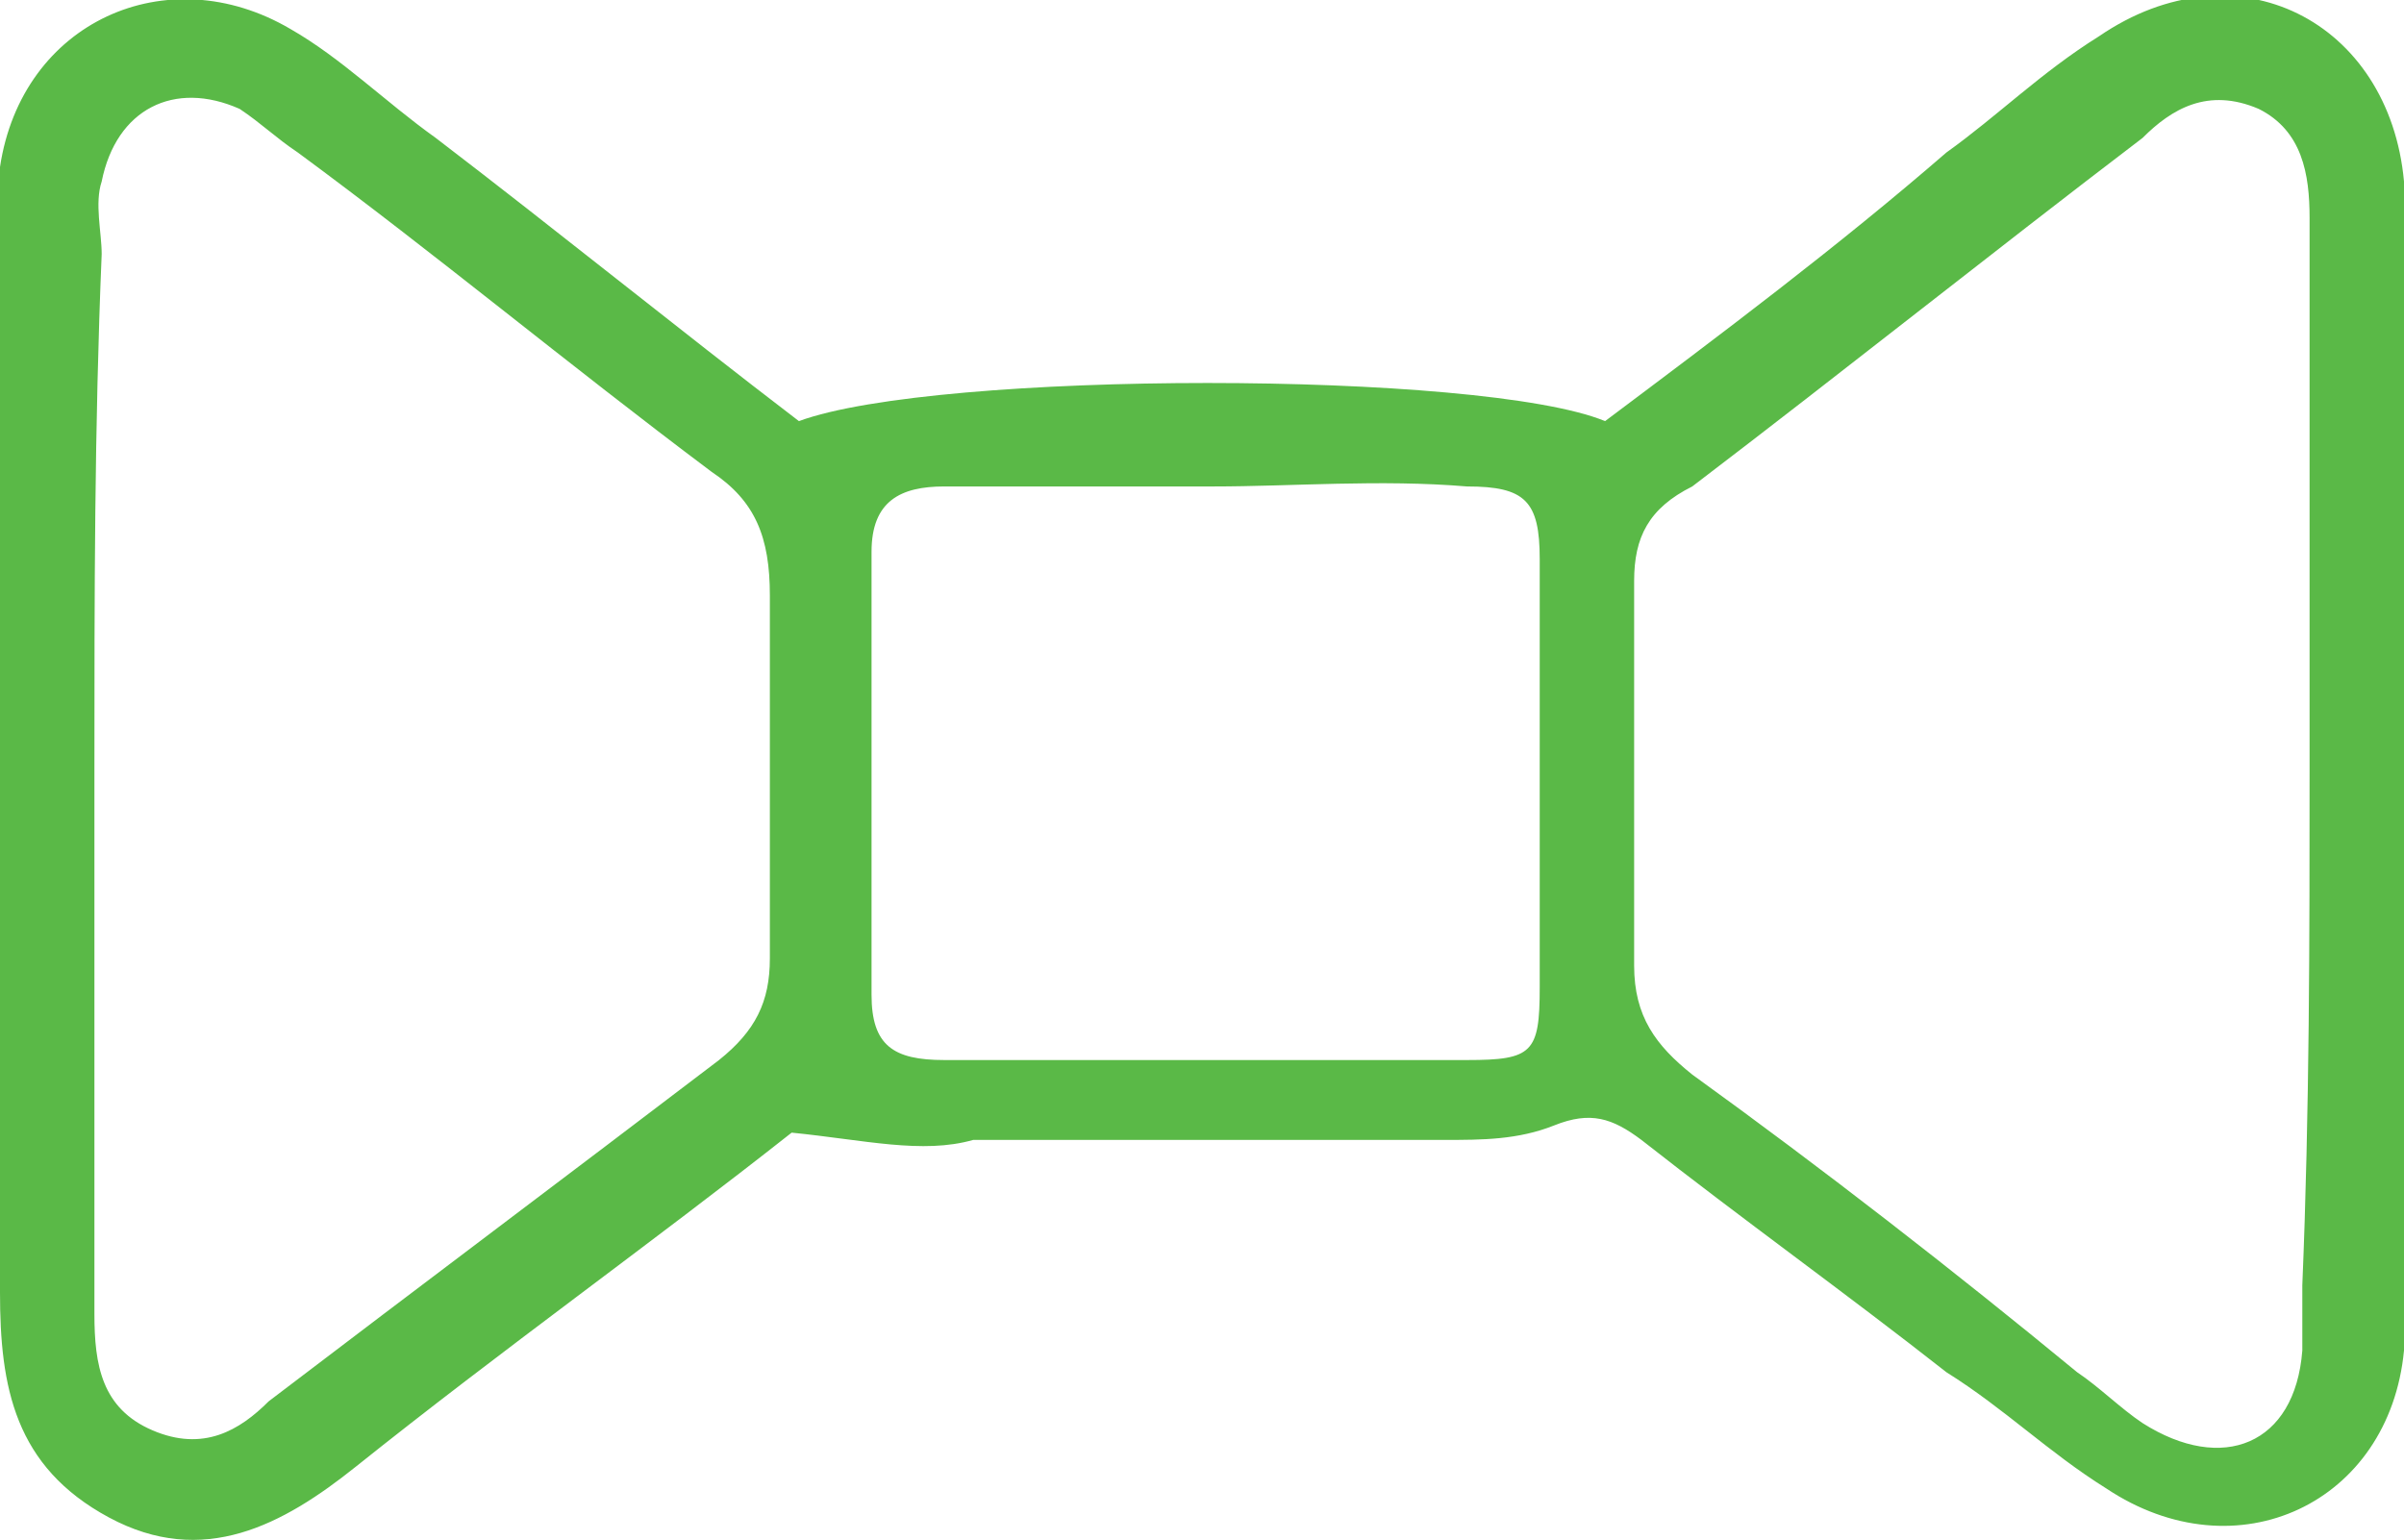
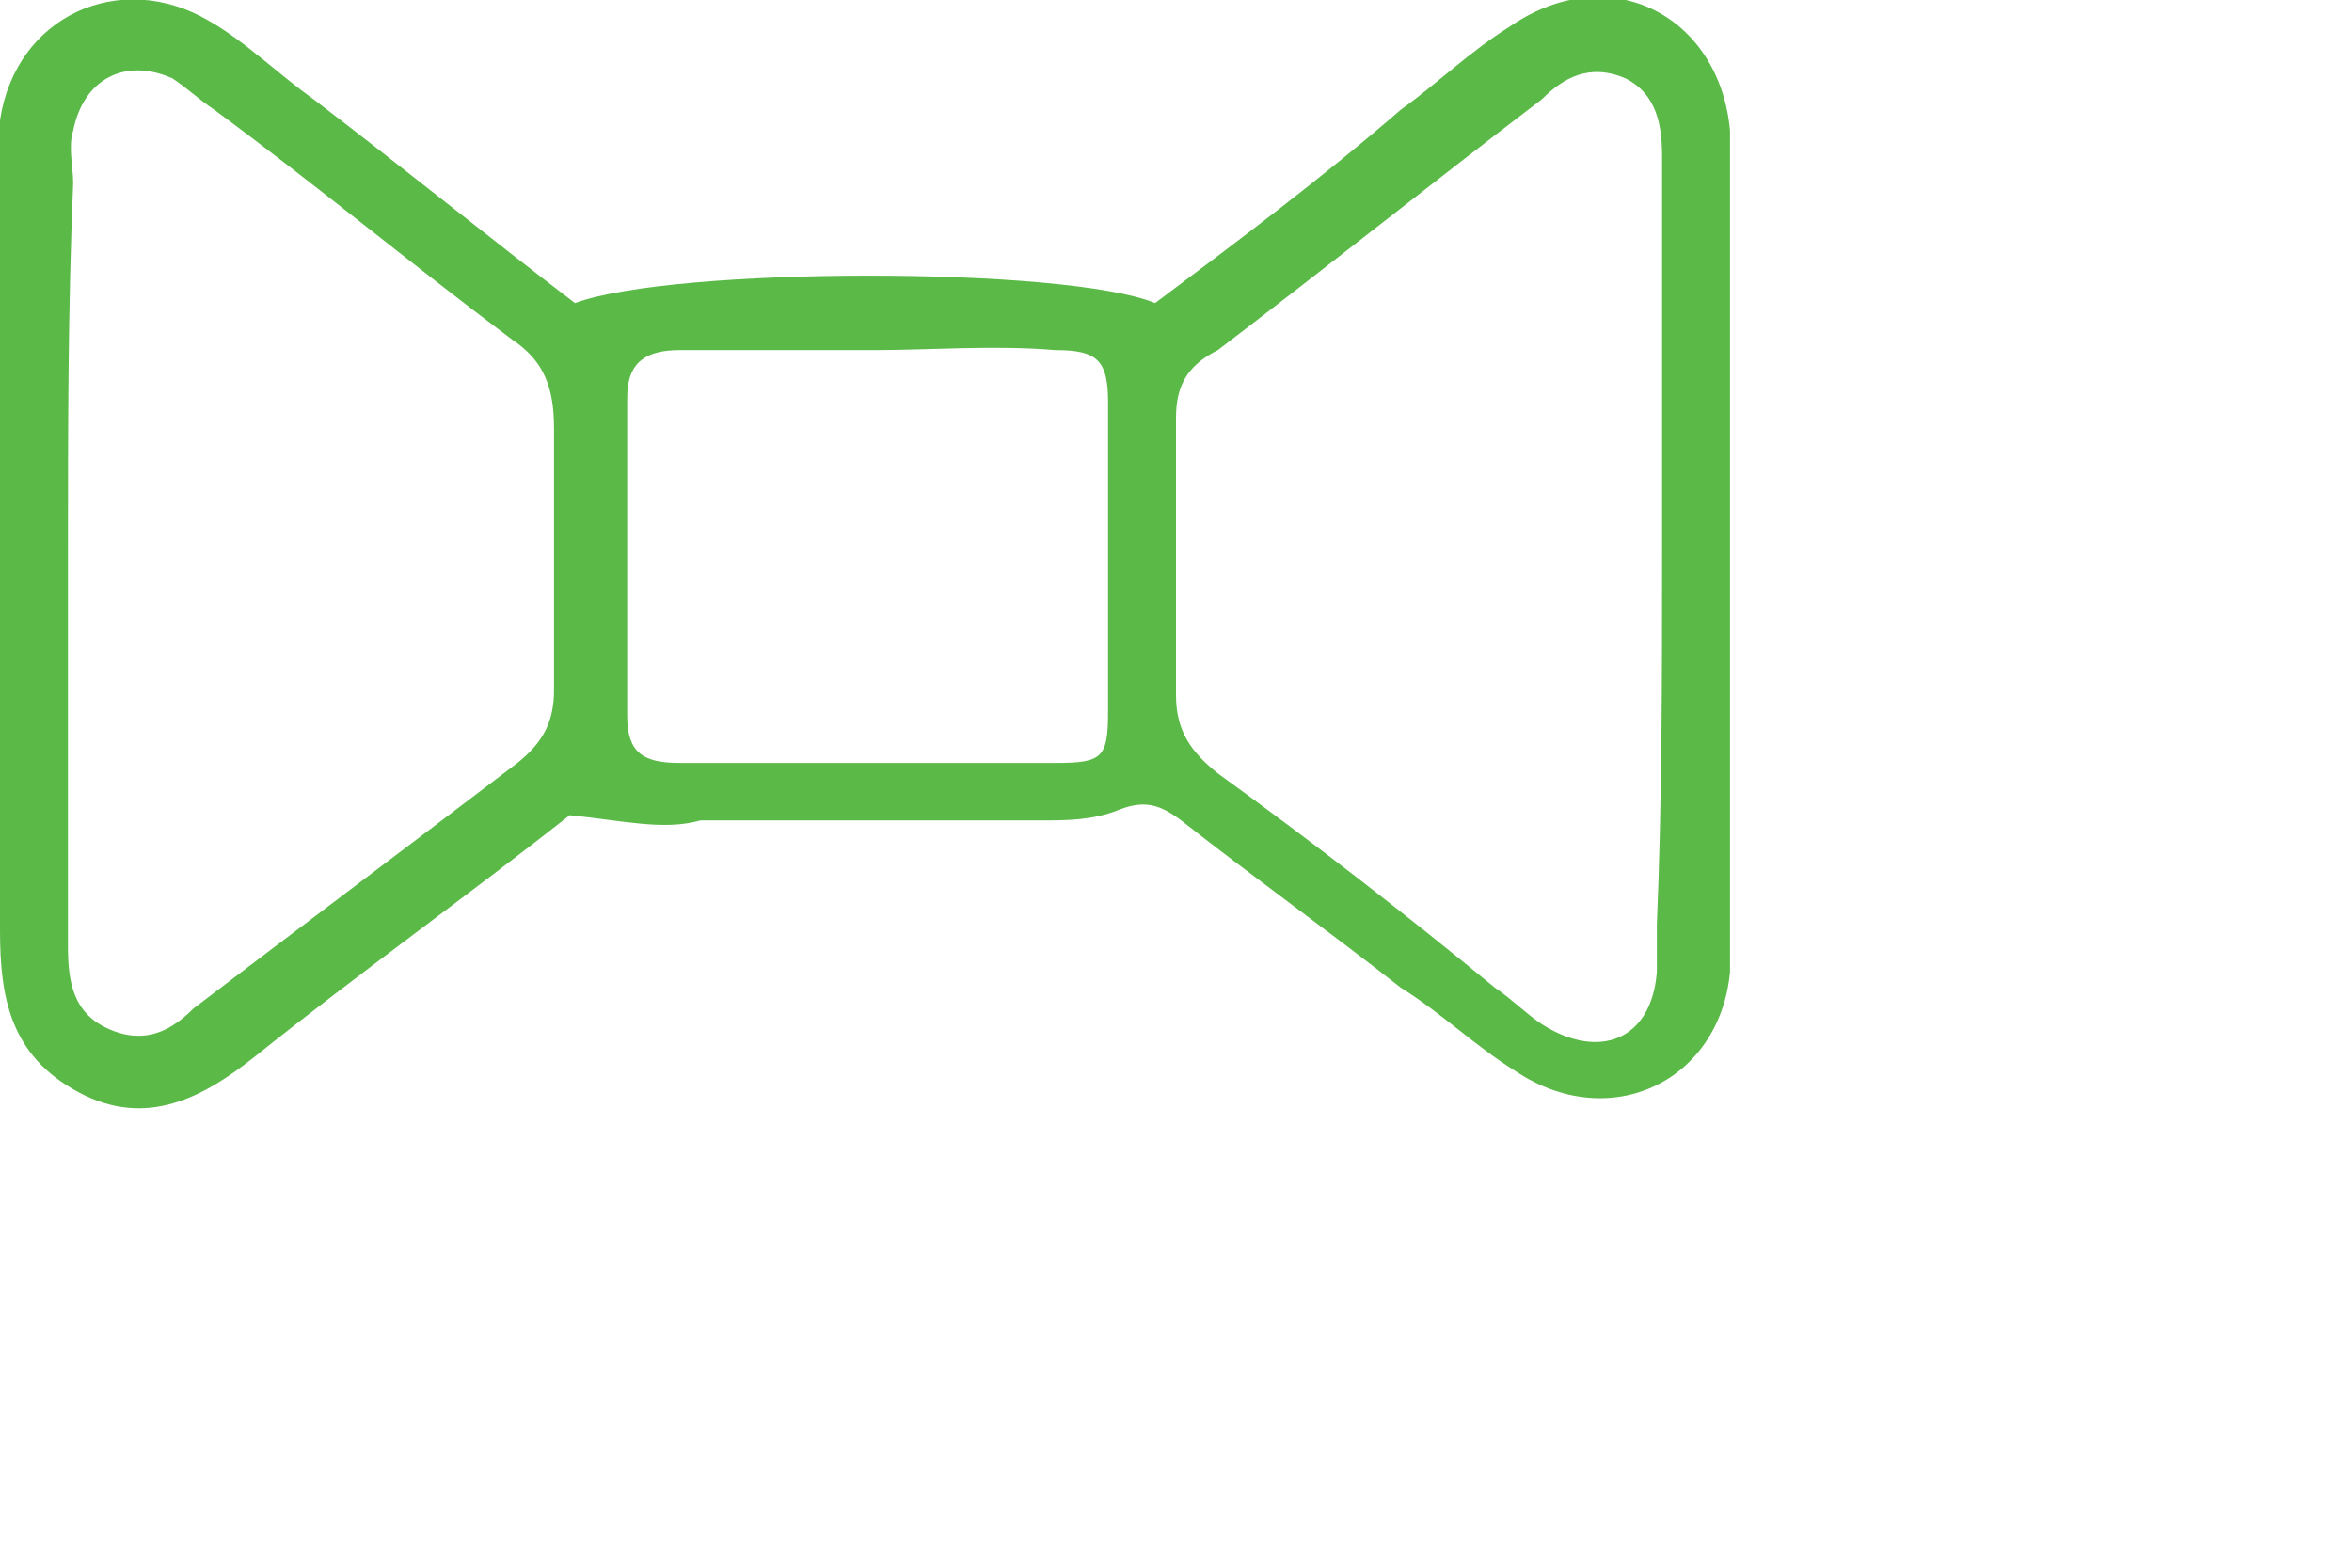
- <svg xmlns="http://www.w3.org/2000/svg" width="33.1" height="21.2" viewBox="0 0 33.1 21.2">
-   <style>.st0{fill:#5ab947}</style>
-   <path class="st0" d="M10.9 15.6c-1.9 1.5-4 3-6 4.6-1 .8-2.1 1.4-3.4.7C.2 20.2 0 19.1 0 17.8V3.3v-1C.3.3 2.3-.6 4 .4c.7.4 1.3 1 2 1.5 1.7 1.3 3.3 2.6 5 3.9 1.9-.7 9.4-.7 11.1 0 1.6-1.2 3.2-2.4 4.7-3.7.7-.5 1.3-1.1 2.1-1.6 1.9-1.3 4-.2 4.2 2v16.1c-.2 2.1-2.3 3.1-4.1 1.9-.8-.5-1.4-1.1-2.2-1.6-1.4-1.1-2.8-2.1-4.2-3.2-.4-.3-.7-.4-1.2-.2s-1 .2-1.5.2h-6.5c-.7.2-1.5 0-2.5-.1zm20.9-5V3c0-.6-.1-1.2-.7-1.5-.7-.3-1.2 0-1.6.4-2.1 1.6-4.1 3.2-6.2 4.8-.6.3-.8.7-.8 1.3v5.3c0 .7.3 1.1.8 1.5 1.8 1.3 3.6 2.7 5.3 4.1.3.2.6.5.9.7 1.1.7 2.1.3 2.2-1v-.9c.1-2.4.1-4.8.1-7.1zm-30.5 0v7.5c0 .7.1 1.3.8 1.6.7.3 1.2 0 1.6-.4 2.1-1.6 4.1-3.1 6.2-4.7.5-.4.7-.8.7-1.4v-5c0-.8-.2-1.3-.8-1.7-2-1.5-3.8-3-5.7-4.4-.3-.2-.5-.4-.8-.6-.9-.4-1.7 0-1.9 1-.1.3 0 .7 0 1-.1 2.4-.1 4.7-.1 7.1zm15.4-3.9H13c-.6 0-1 .2-1 .9v6.1c0 .7.3.9 1 .9h7.2c.9 0 1-.1 1-1V7.7c0-.8-.2-1-1-1-1.2-.1-2.4 0-3.5 0z" />
+ <svg xmlns="http://www.w3.org/2000/svg" width="45" height="30">
+   <path d="M10.9 15.6c-1.9 1.5-4 3-6 4.6-1 .8-2.1 1.4-3.4.7C.2 20.2 0 19.1 0 17.8V2.3C.3.3 2.3-.6 4 .4c.7.4 1.3 1 2 1.5 1.7 1.3 3.3 2.6 5 3.9 1.9-.7 9.4-.7 11.1 0 1.6-1.2 3.2-2.4 4.7-3.7.7-.5 1.3-1.1 2.1-1.6 1.9-1.3 4-.2 4.2 2v16.1c-.2 2.1-2.3 3.1-4.1 1.9-.8-.5-1.4-1.1-2.2-1.6-1.4-1.1-2.8-2.1-4.2-3.2-.4-.3-.7-.4-1.2-.2s-1 .2-1.5.2h-6.5c-.7.2-1.5 0-2.5-.1zm20.9-5V3c0-.6-.1-1.2-.7-1.5-.7-.3-1.2 0-1.6.4-2.1 1.6-4.1 3.2-6.2 4.8-.6.3-.8.7-.8 1.3v5.3c0 .7.3 1.1.8 1.5 1.8 1.3 3.6 2.7 5.3 4.1.3.2.6.5.9.7 1.1.7 2.1.3 2.2-1v-.9c.1-2.4.1-4.8.1-7.1zm-30.5 0v7.5c0 .7.1 1.3.8 1.6.7.3 1.2 0 1.6-.4 2.1-1.6 4.1-3.1 6.2-4.7.5-.4.7-.8.7-1.4v-5c0-.8-.2-1.3-.8-1.7-2-1.5-3.8-3-5.7-4.4-.3-.2-.5-.4-.8-.6-.9-.4-1.7 0-1.9 1-.1.3 0 .7 0 1-.1 2.4-.1 4.7-.1 7.1zm15.4-3.9H13c-.6 0-1 .2-1 .9v6.1c0 .7.3.9 1 .9h7.2c.9 0 1-.1 1-1V7.7c0-.8-.2-1-1-1-1.2-.1-2.4 0-3.5 0z" fill="#5ab947" />
</svg>
